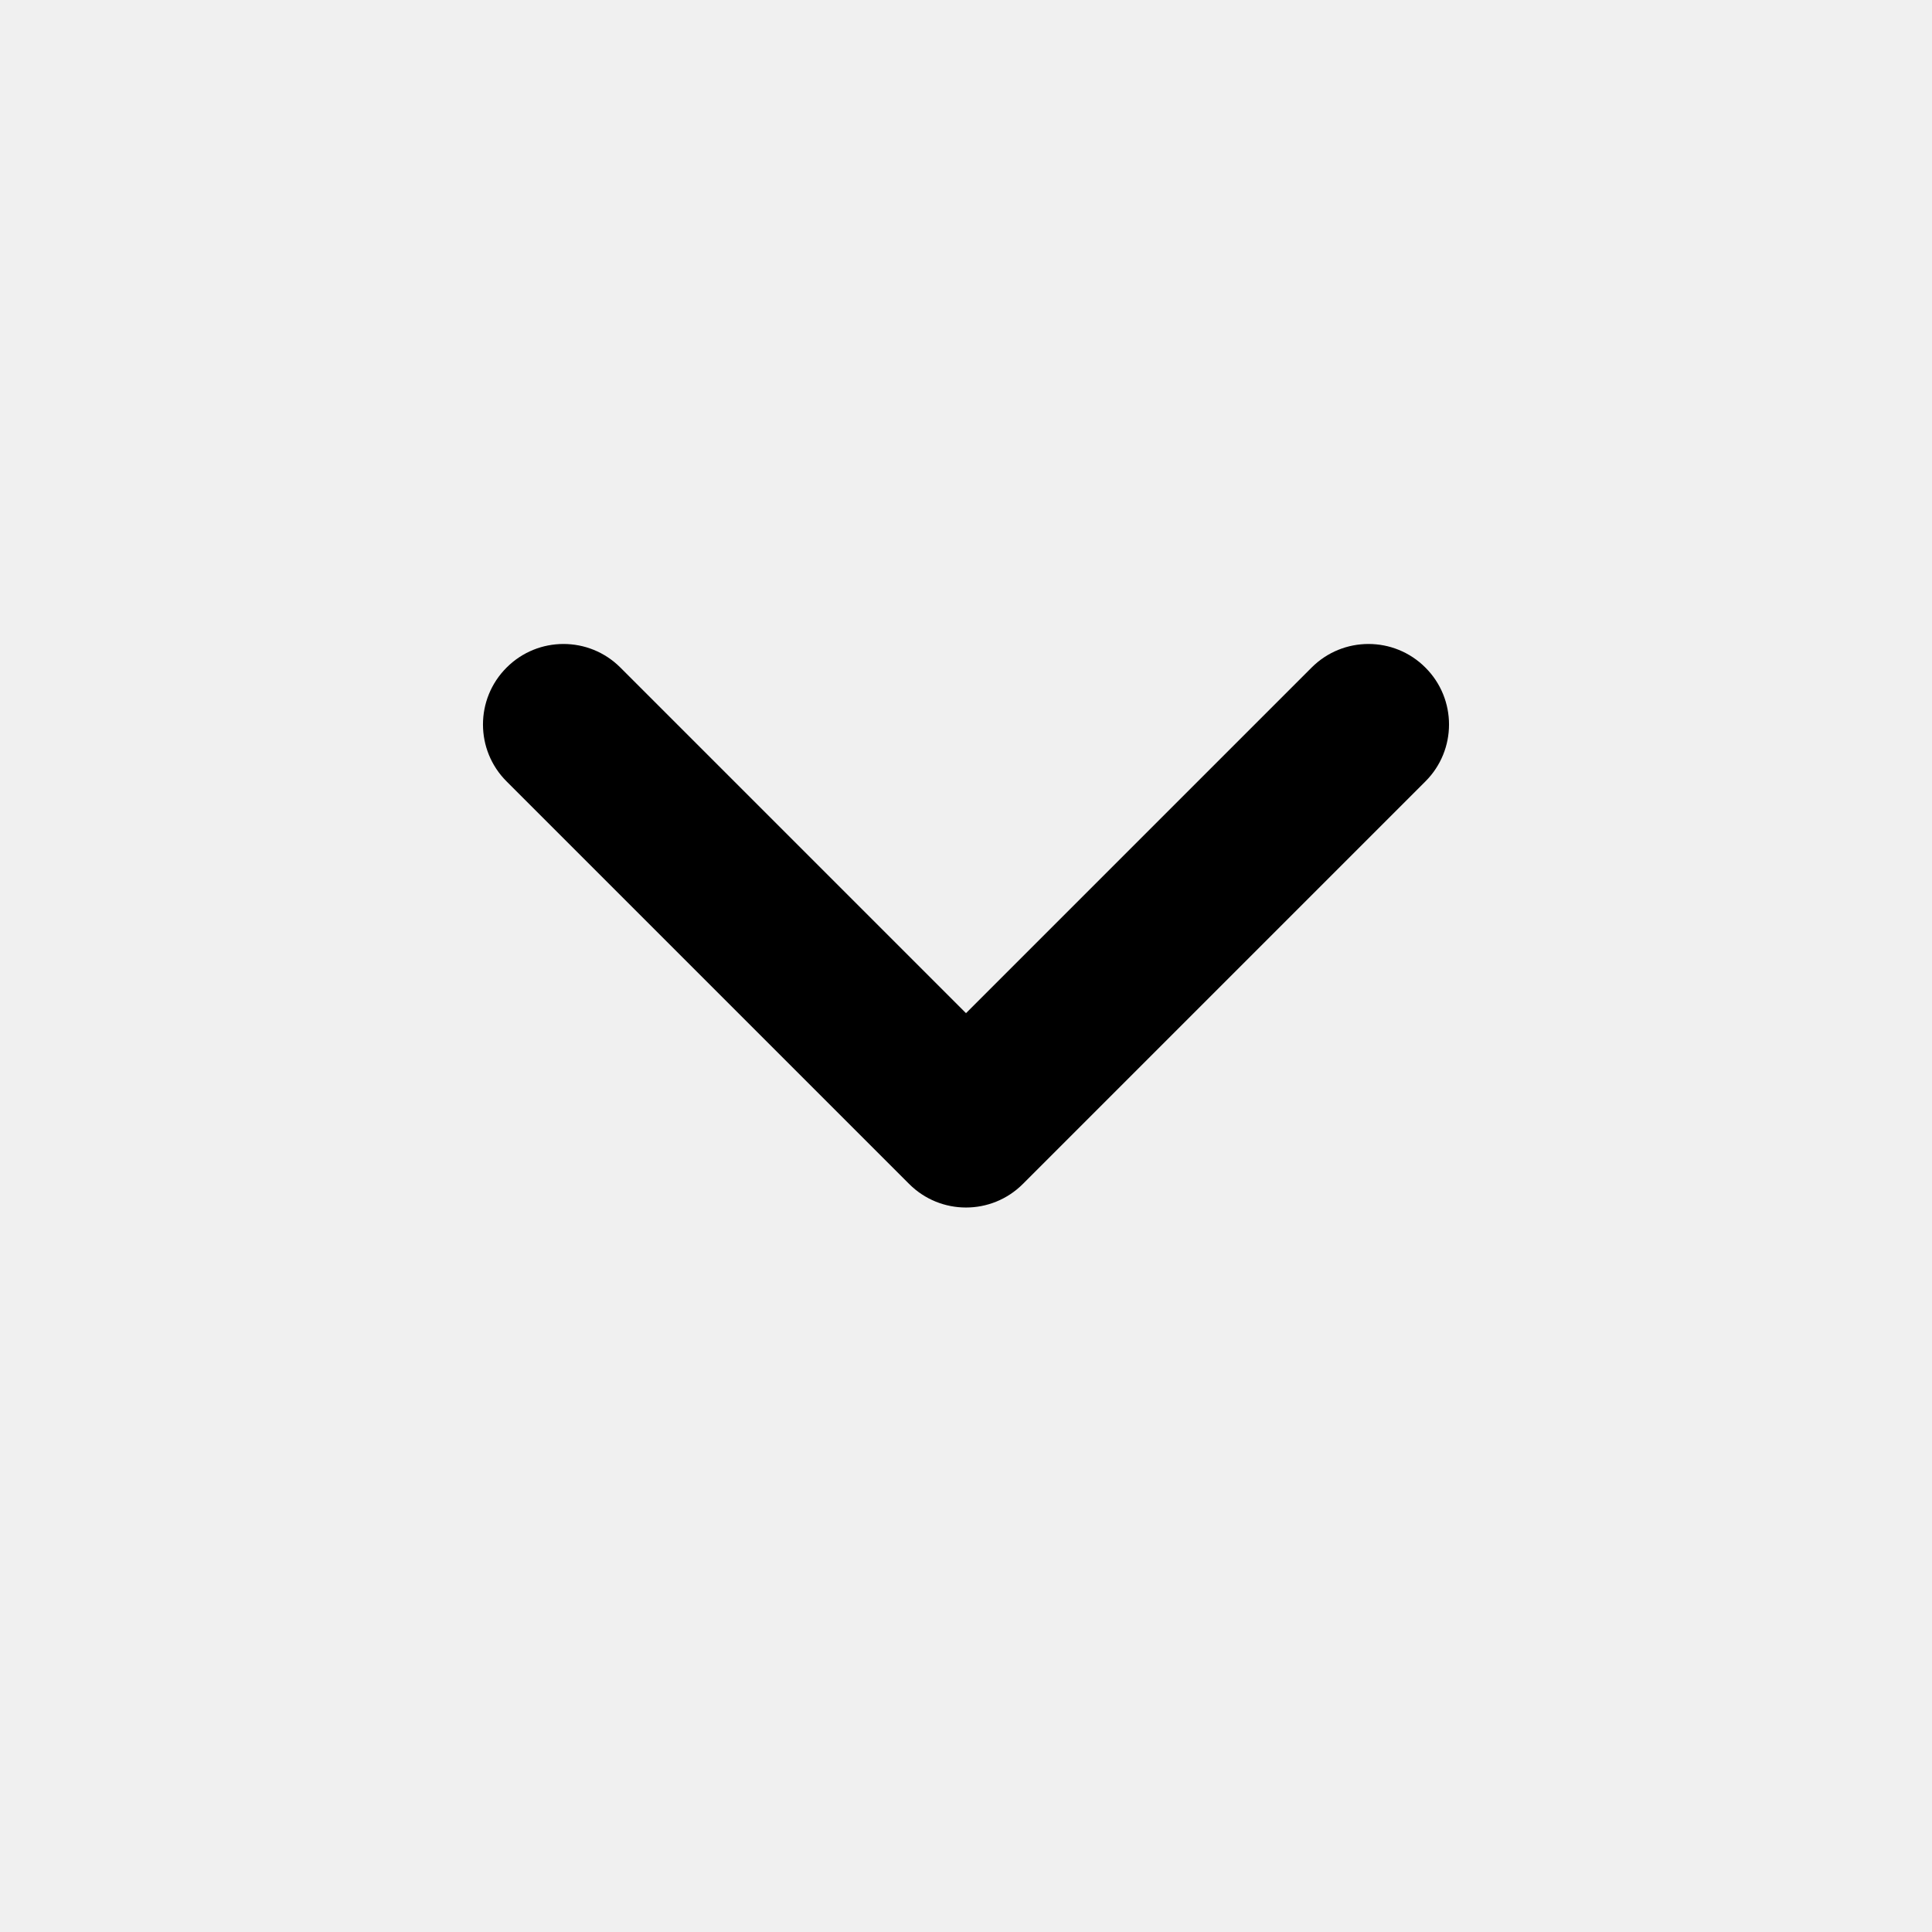
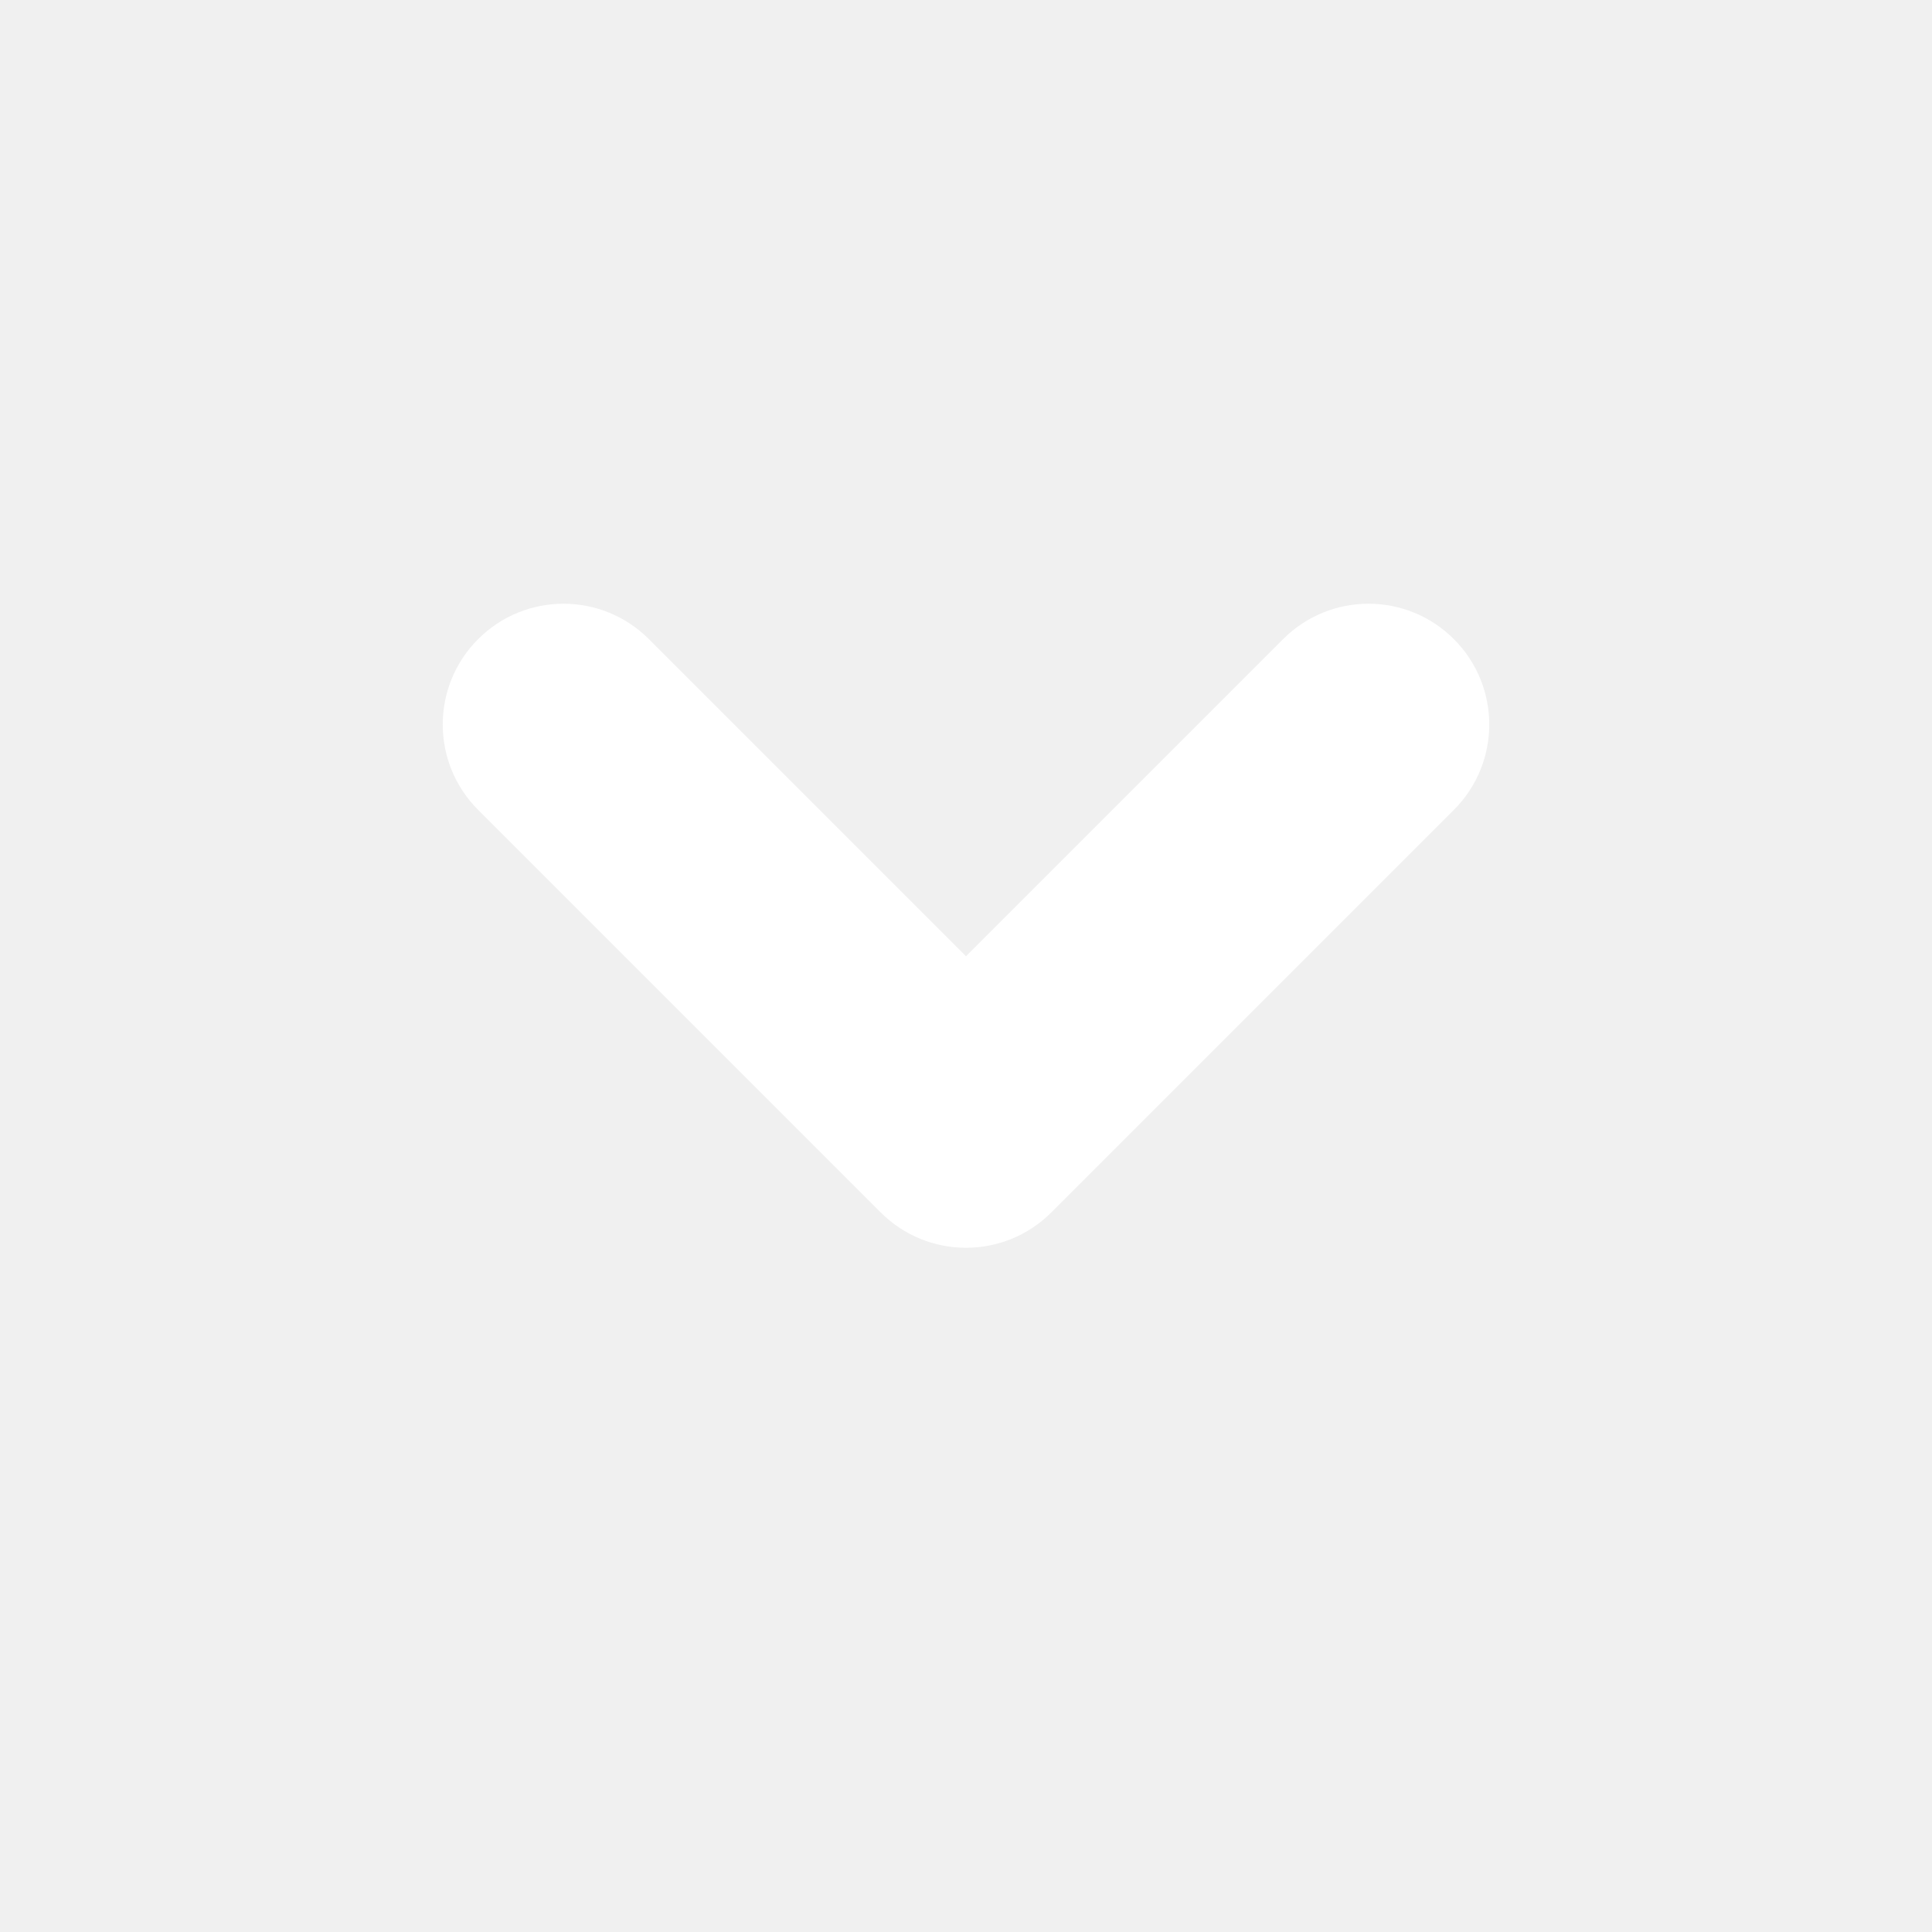
- <svg xmlns="http://www.w3.org/2000/svg" width="800px" height="800px" viewBox="0 0 24 24" fill="none">
-   <path fill-rule="evenodd" clip-rule="evenodd" d="M12.707 14.707C12.317 15.098 11.683 15.098 11.293 14.707L6.293 9.707C5.902 9.317 5.902 8.683 6.293 8.293C6.683 7.902 7.317 7.902 7.707 8.293L12 12.586L16.293 8.293C16.683 7.902 17.317 7.902 17.707 8.293C18.098 8.683 18.098 9.317 17.707 9.707L12.707 14.707Z" fill="#000000" />
+ <svg xmlns="http://www.w3.org/2000/svg" viewBox="0 0 24 24" fill="none" stroke="#ffffff">
+   <g id="SVGRepo_bgCarrier" stroke-width="0" />
+   <g id="SVGRepo_tracerCarrier" stroke-linecap="round" stroke-linejoin="round" />
+   <g id="SVGRepo_iconCarrier">
+     <path fill-rule="evenodd" clip-rule="evenodd" d="M12.707 14.707C12.317 15.098 11.683 15.098 11.293 14.707L6.293 9.707C5.902 9.317 5.902 8.683 6.293 8.293C6.683 7.902 7.317 7.902 7.707 8.293L12 12.586L16.293 8.293C16.683 7.902 17.317 7.902 17.707 8.293C18.098 8.683 18.098 9.317 17.707 9.707L12.707 14.707Z" fill="#ffffff" />
+   </g>
</svg>
